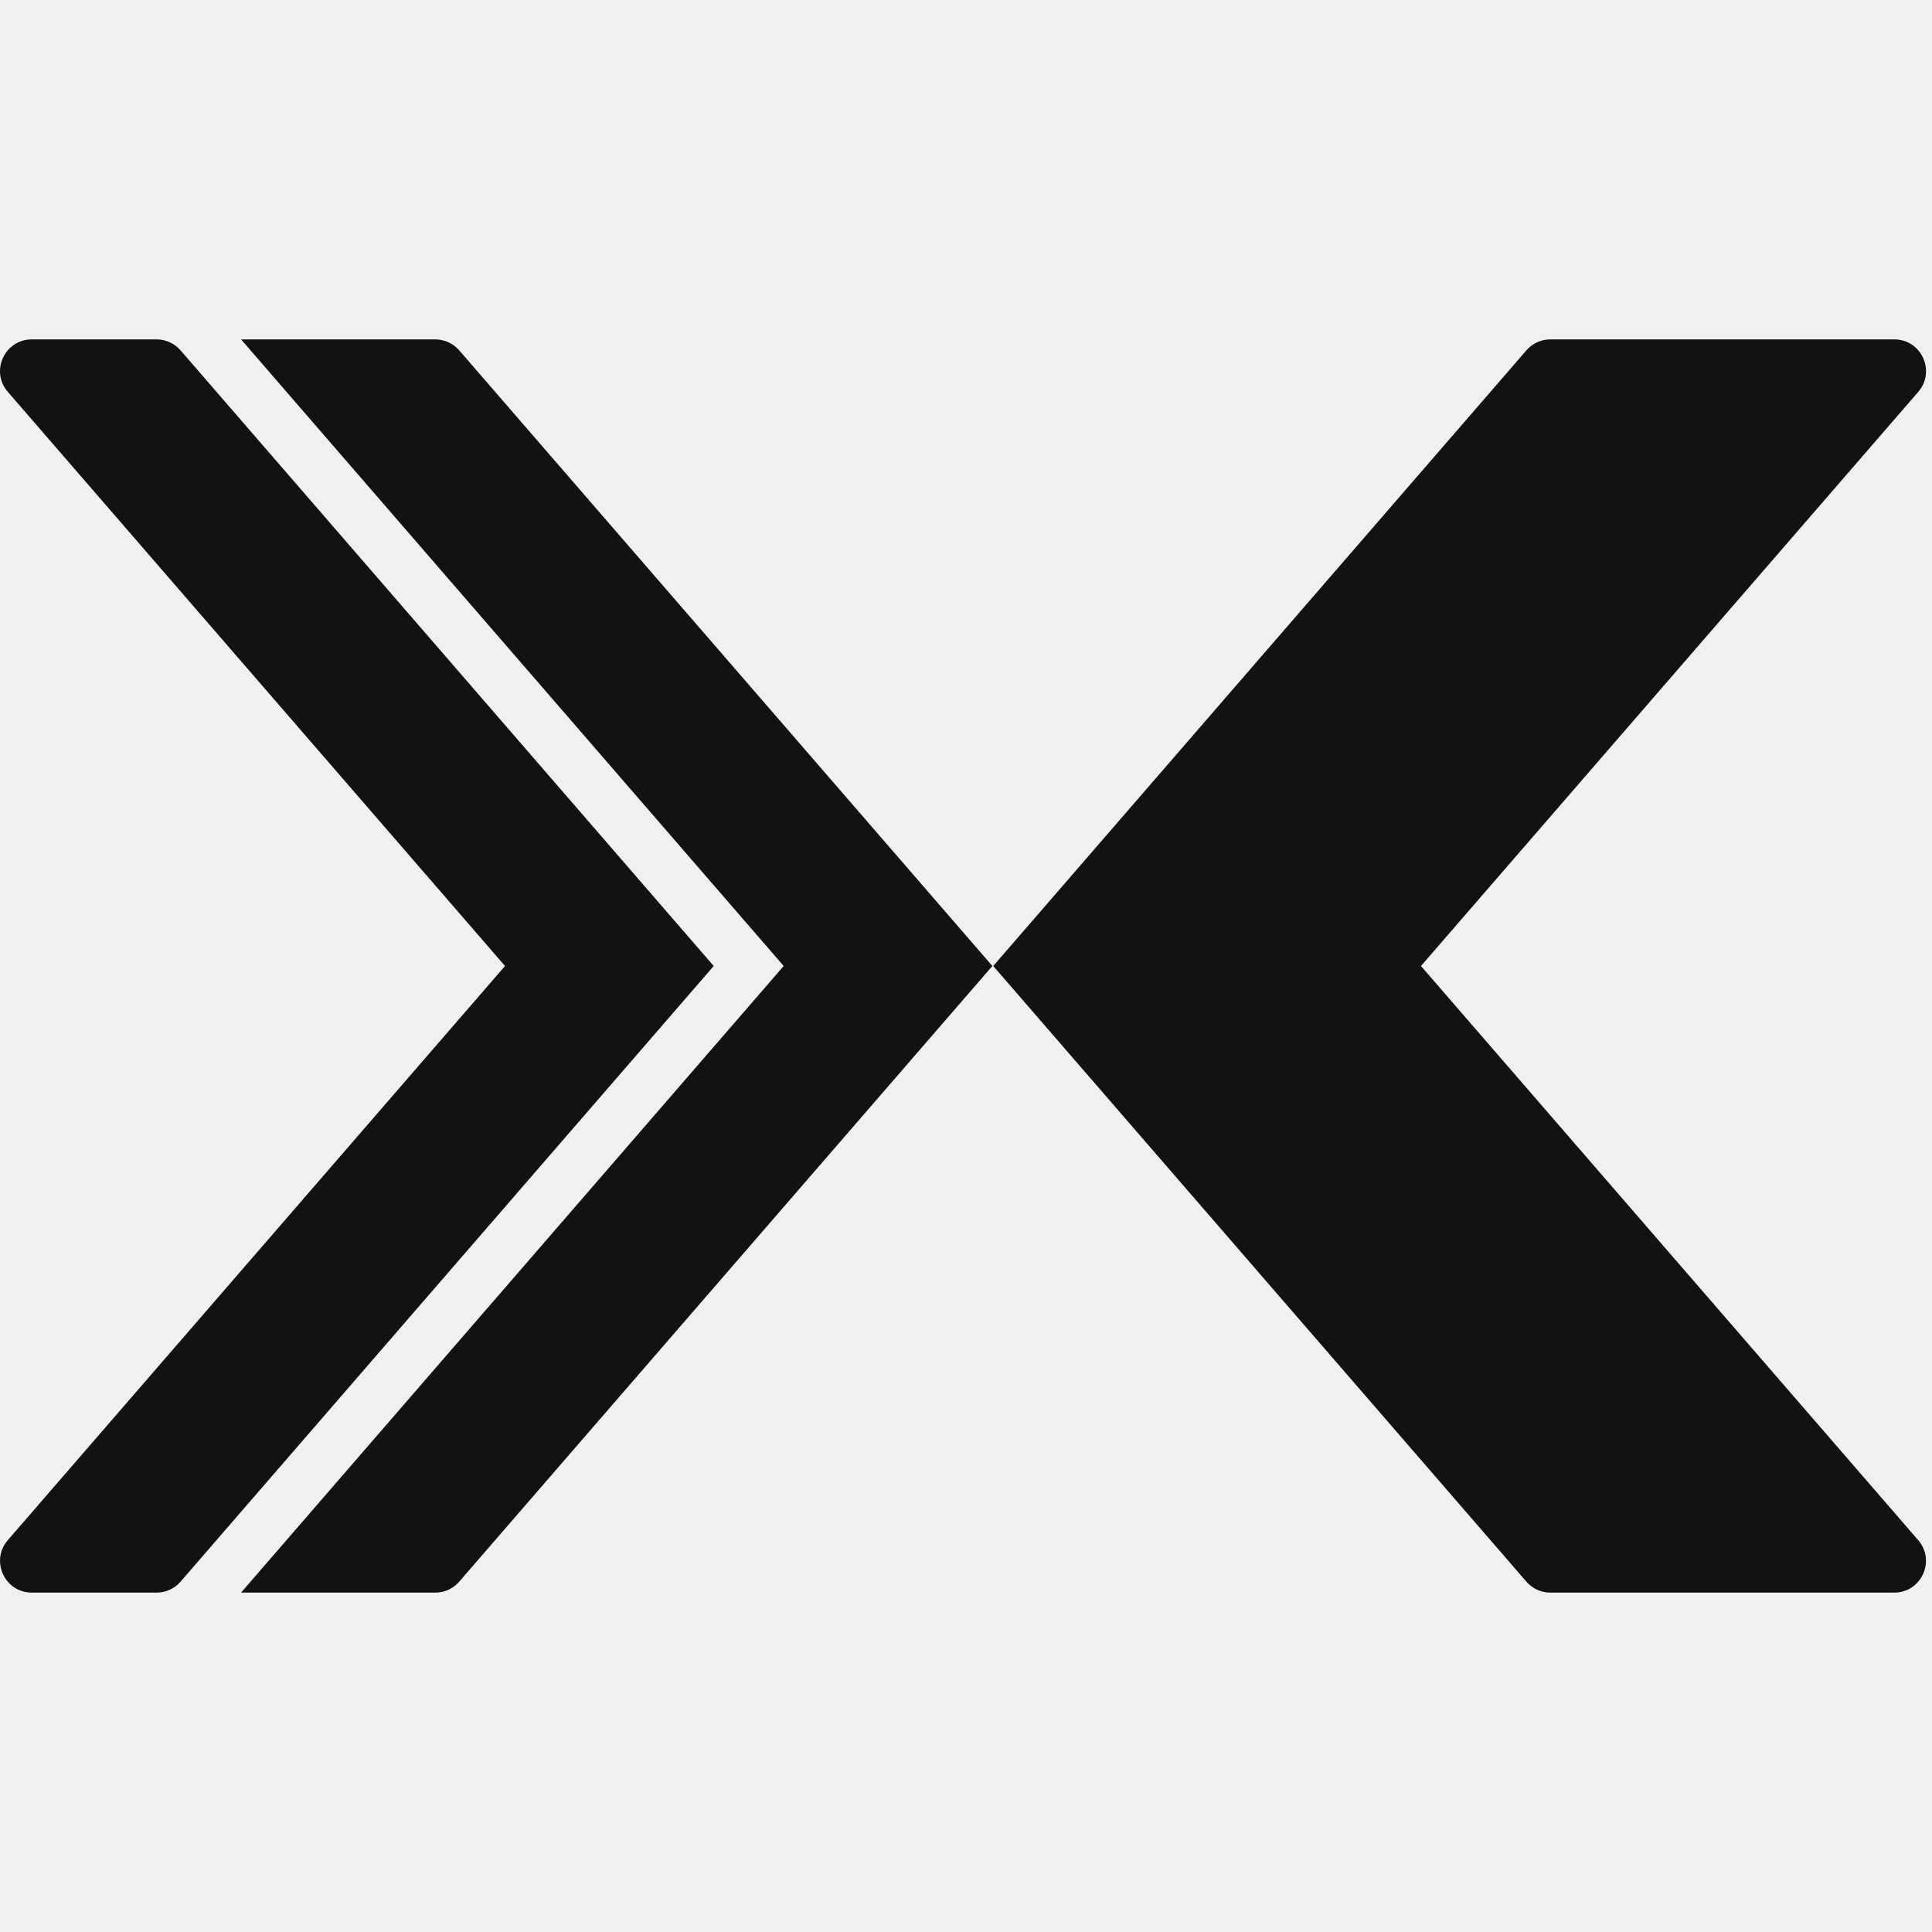
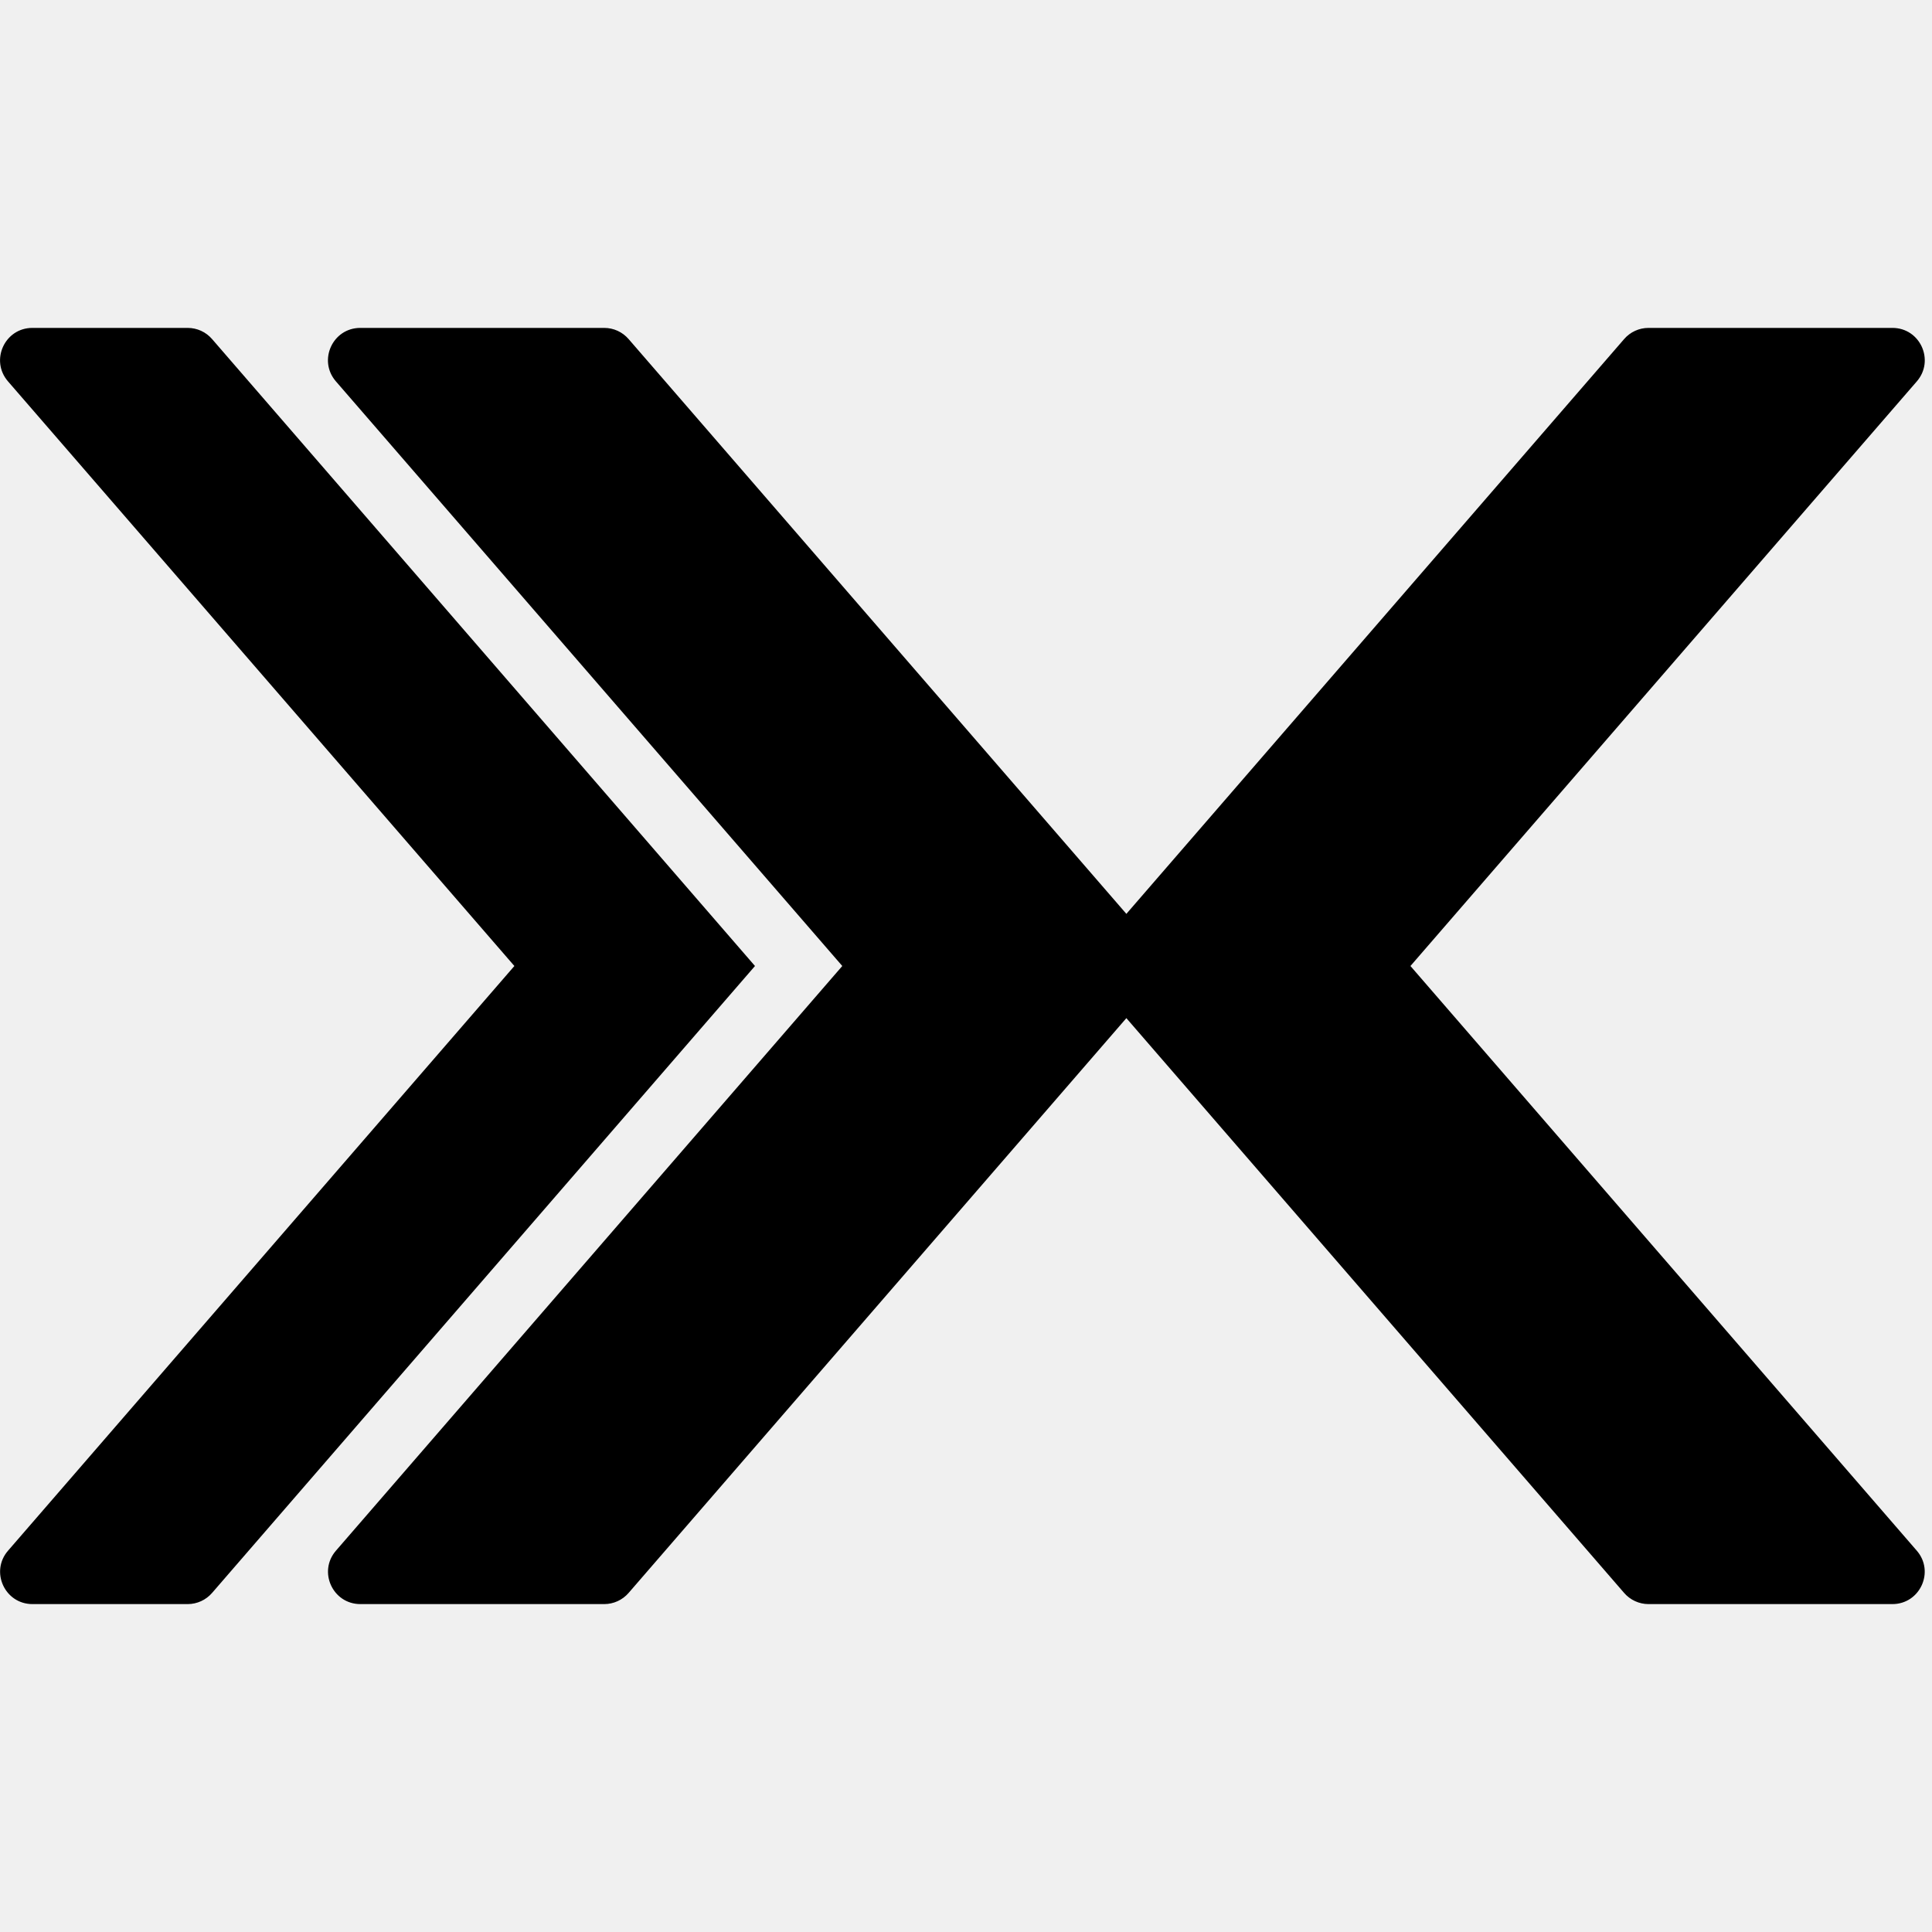
- <svg xmlns="http://www.w3.org/2000/svg" viewBox="0 -39 222 222">
-   <style>path{fill:#121215}@media(prefers-color-scheme:dark){path{fill:#ffffff}}</style>
-   <path d="M217.66 0H178.14C177.08 0 176.08 0.46 175.39 1.26L114.13 72L175.39 142.74C176.08 143.54 177.09 144 178.14 144H217.66C220.78 144 222.46 140.33 220.41 137.97L163.28 72L220.42 6.03C222.46 3.67 220.79 0 217.67 0H217.66Z" />
-   <path d="M18 0H3.65C0.53 0 -1.15 3.67 0.9 6.03L58.03 72L0.9 137.97C-1.14 140.33 0.53 144 3.65 144H18C19.06 144 20.06 143.54 20.75 142.74L82.01 72L20.75 1.26C20.06 0.46 19.05 0 18 0Z" />
-   <path d="M50.02 0H27.7L90.05 72L27.7 144H50.02C51.08 144 52.08 143.54 52.77 142.74L114.03 72L52.77 1.26C52.08 0.46 51.07 0 50.02 0Z" />
+ <svg xmlns="http://www.w3.org/2000/svg" viewBox="0 -37 218 218">
+   <style>path{fill:#000000}@media(prefers-color-scheme:dark){path{fill:#ffffff}}</style>
+   <path d="M40.66 0H68.18C69.24 0 70.24 0.46 70.93 1.26L132.19 72L70.93 142.74C70.24 143.54 69.23 144 68.18 144H40.66C37.54 144 35.86 140.33 37.91 137.97L95.04 72L37.9 6.03C35.86 3.67 37.53 0 40.65 0H40.66Z" />
+   <path d="M3.66 0H21.18C22.24 0 23.24 0.46 23.93 1.26L85.19 72L23.93 142.74C23.24 143.54 22.23 144 21.18 144H3.66C0.54 144 -1.14 140.33 0.91 137.97L58.04 72L0.9 6.03C-1.14 3.67 0.53 0 3.65 0H3.66Z" />
+   <path d="M213.53 0H186.01C184.95 0 183.95 0.46 183.26 1.26L122 72L183.26 142.74C183.95 143.54 184.96 144 186.01 144H213.53C216.65 144 218.33 140.33 216.28 137.97L159.15 72L216.29 6.03C218.33 3.67 216.66 0 213.54 0H213.53Z" />
</svg>
